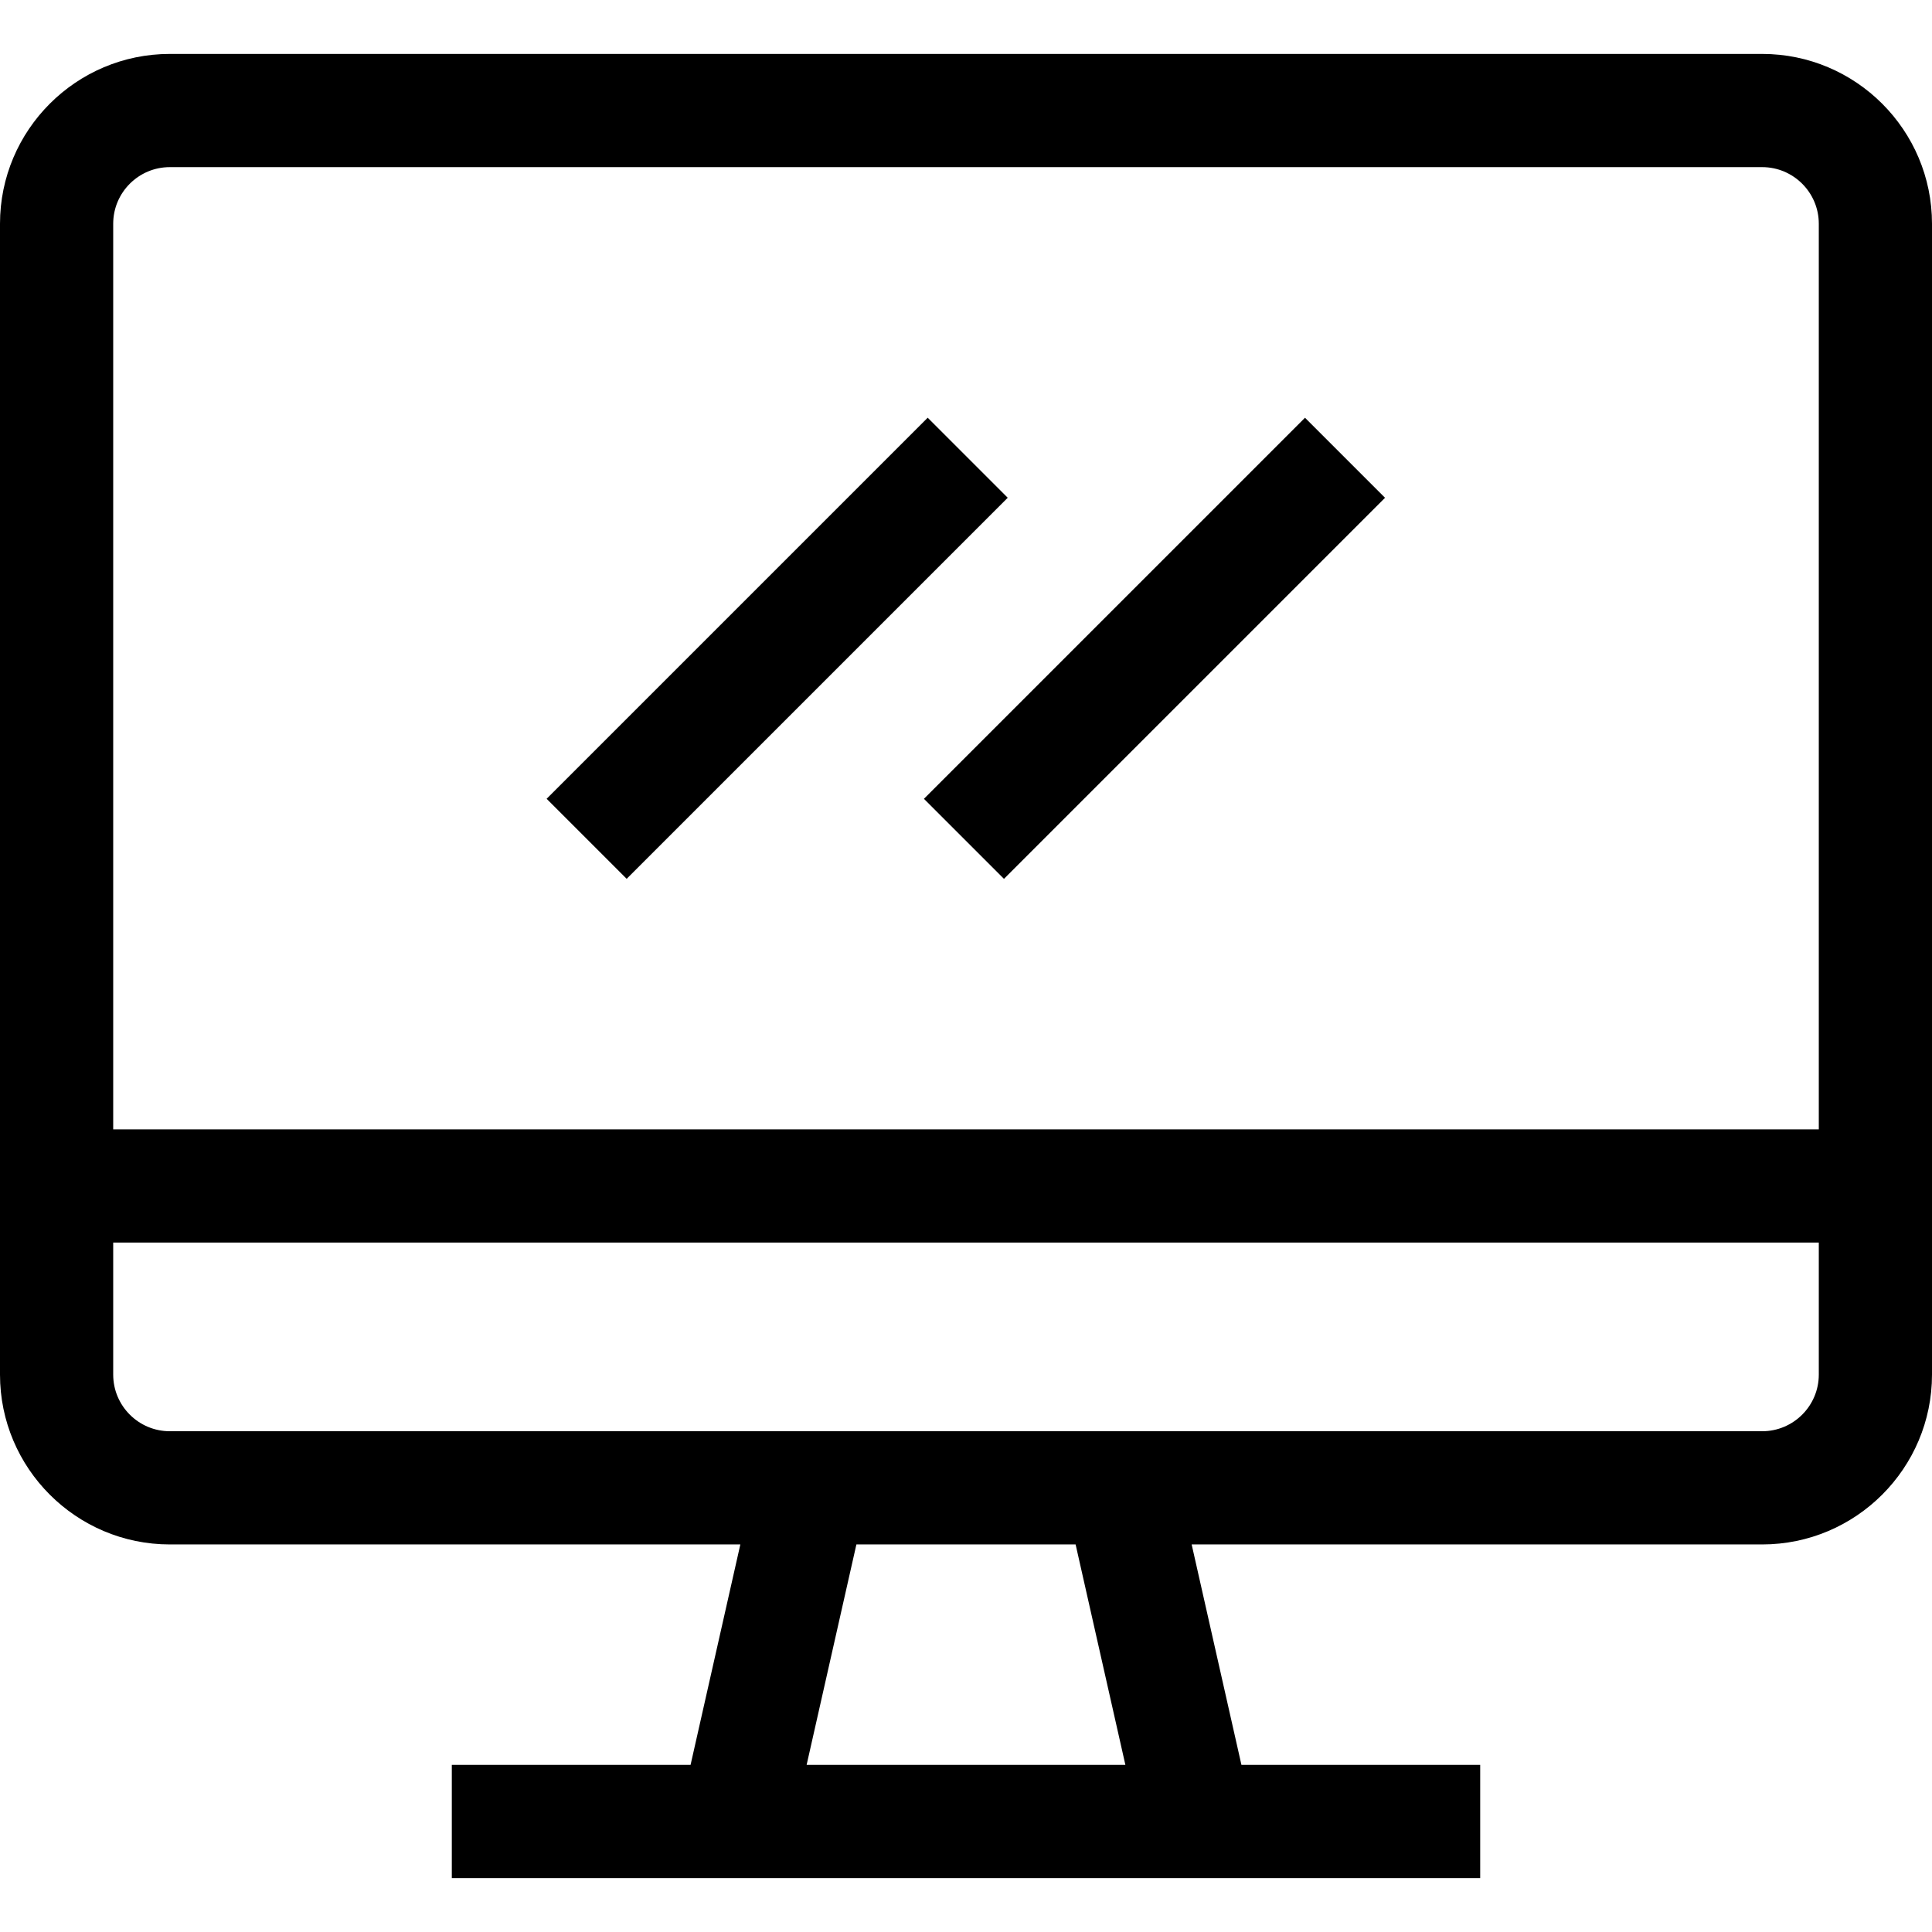
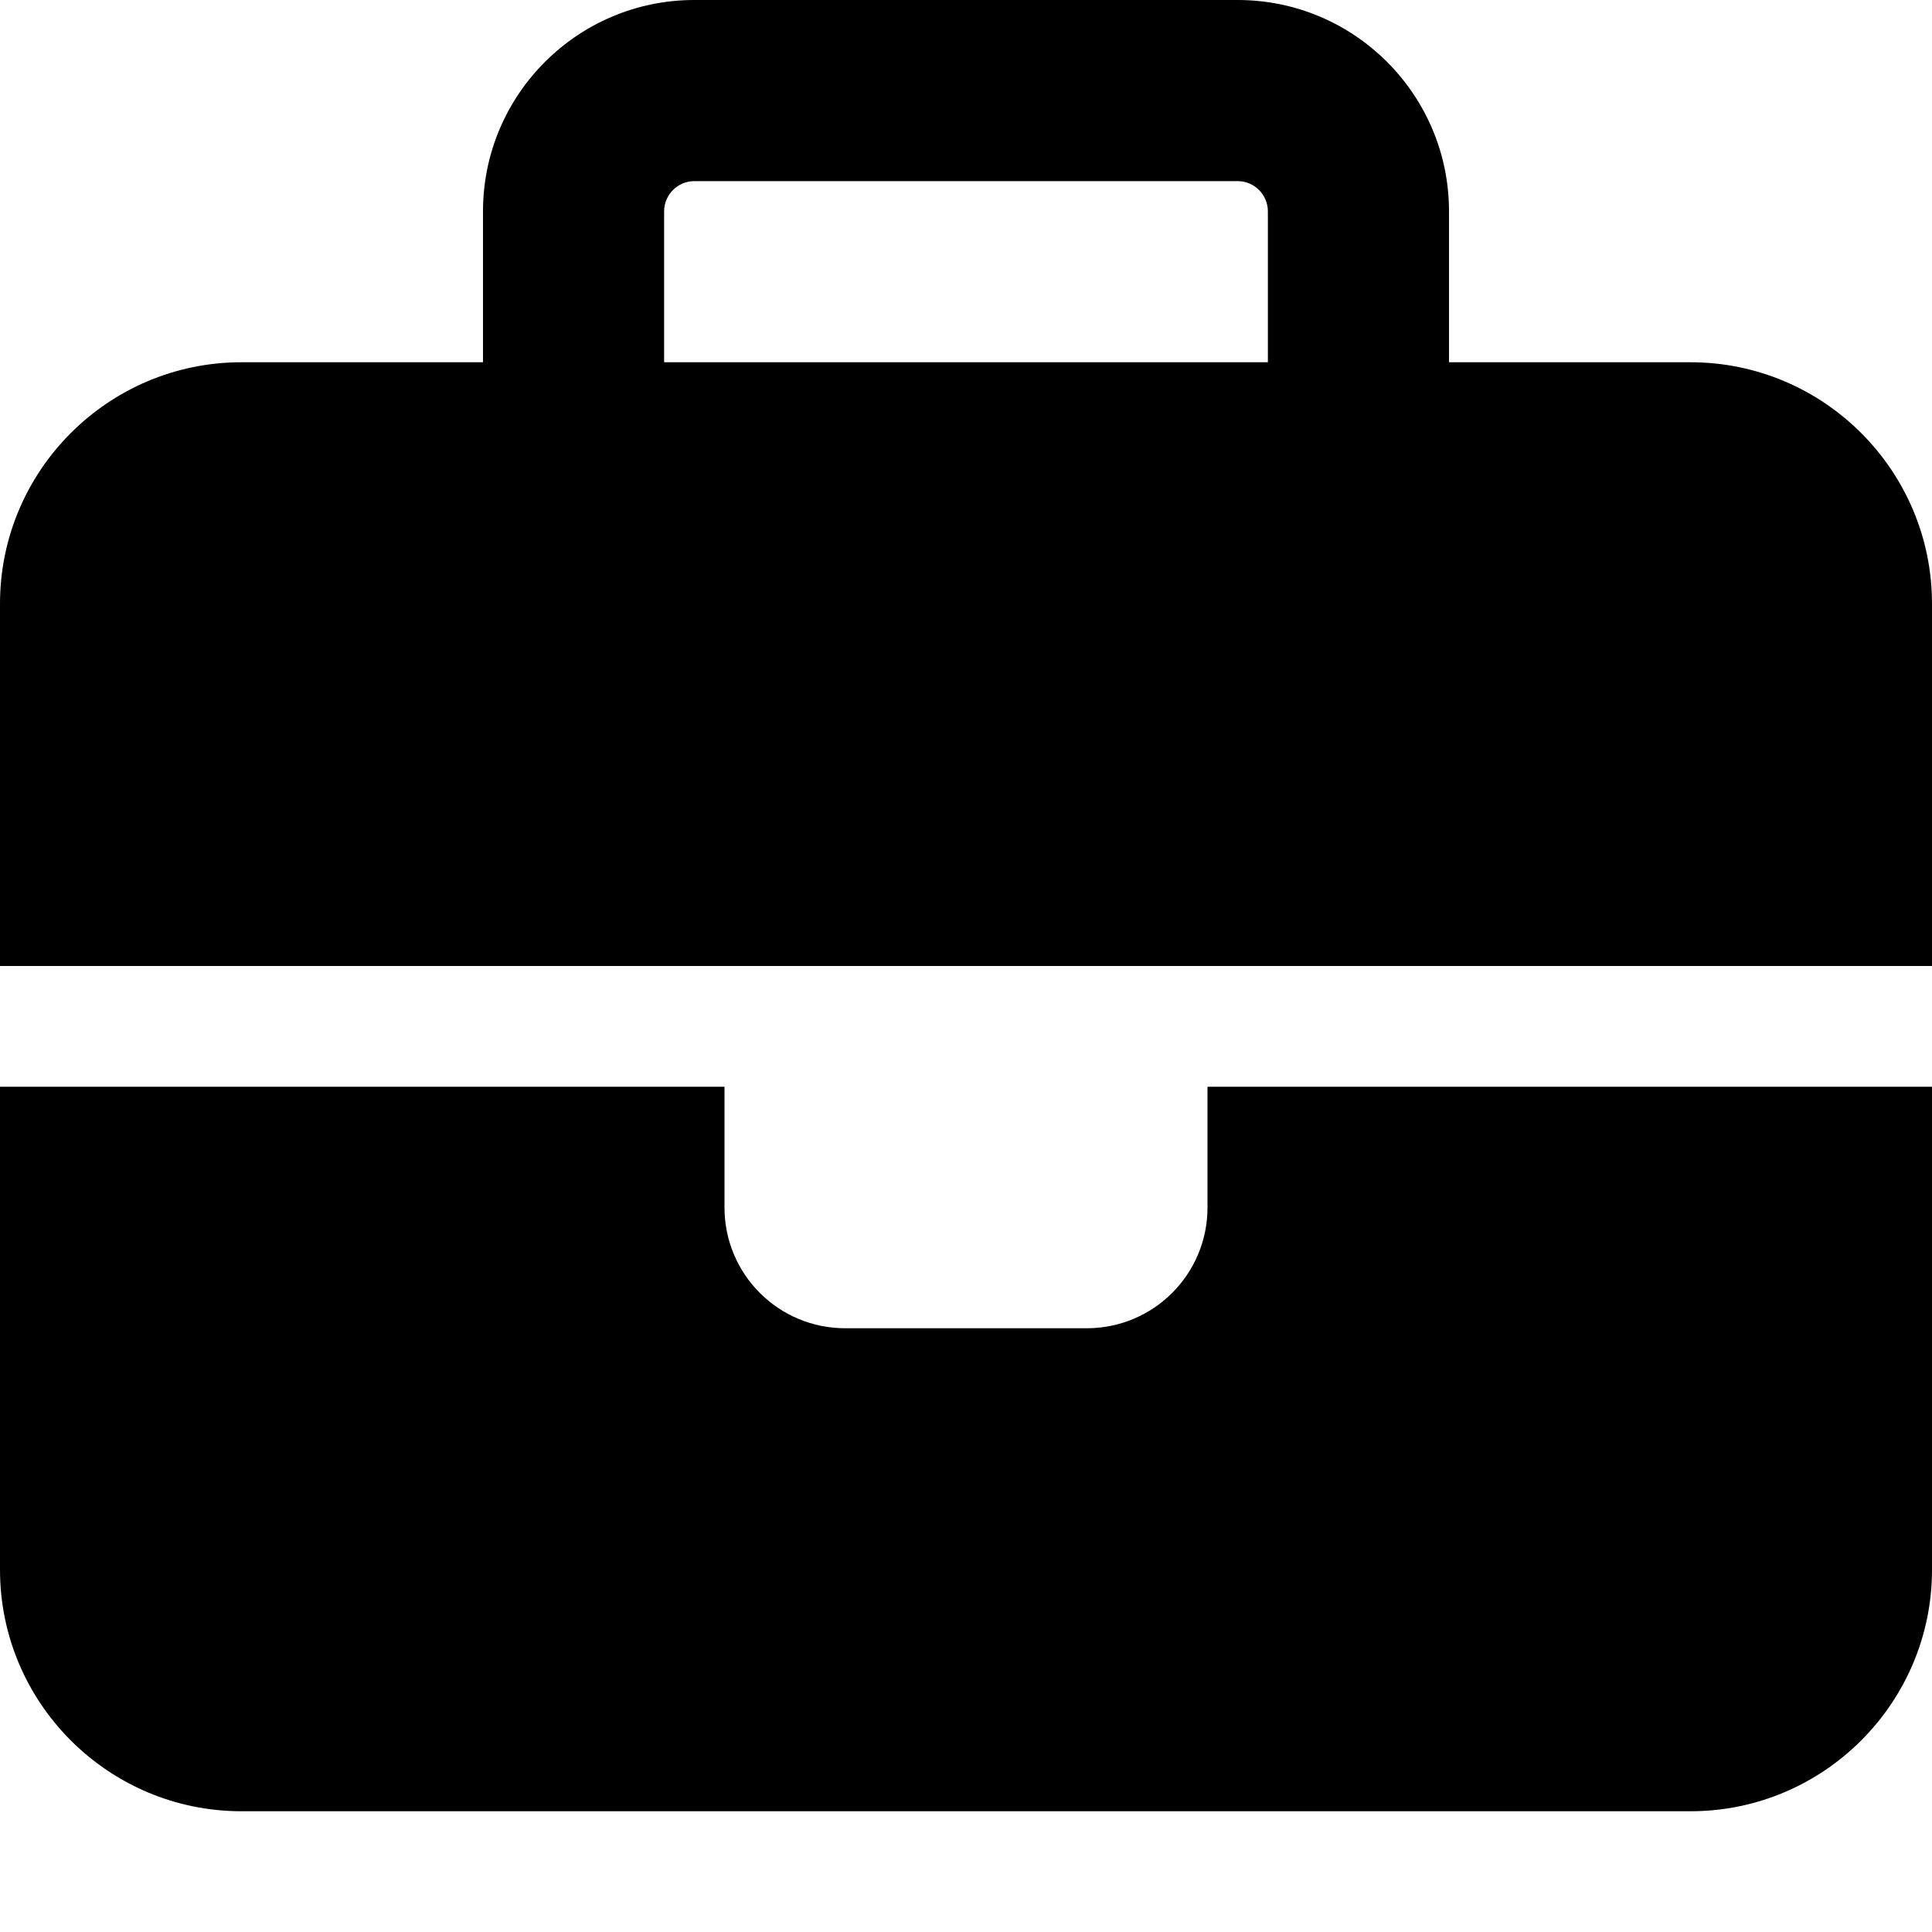
- <svg xmlns="http://www.w3.org/2000/svg" id="Capa_1" enable-background="new 0 0 512 512" height="512" viewBox="0 0 512 512" width="512">
-   <g>
-     <path d="m467 14.292h-422c-24.813 0-45 20.187-45 45v305c0 24.813 20.187 45 45 45h151.198l-13.189 58.416h-63.275v30h272.532v-30h-63.275l-13.189-58.416h151.198c24.813 0 45-20.187 45-45v-305c0-24.813-20.187-45-45-45zm-422 30h422c8.271 0 15 6.729 15 15v240h-452v-240c0-8.271 6.729-15 15-15zm240.047 365 13.189 58.416h-84.471l13.189-58.416zm181.953-30h-422c-8.271 0-15-6.729-15-15v-35h452v35c0 8.271-6.729 15-15 15z" />
-     <path d="m134.582 156.792h142.836v30h-142.836z" transform="matrix(.707 -.707 .707 .707 -61.139 195.981)" />
-     <path d="m234.582 156.792h142.836v30h-142.836z" transform="matrix(.707 -.707 .707 .707 -31.85 266.691)" />
-   </g>
+ <svg xmlns="http://www.w3.org/2000/svg" viewBox="0 0 512 512">
+   <path d="M184 48l144 0c4.4 0 8 3.6 8 8l0 40L176 96l0-40c0-4.4 3.6-8 8-8zm-56 8l0 40L64 96C28.7 96 0 124.7 0 160l0 96 192 0 128 0 192 0 0-96c0-35.3-28.7-64-64-64l-64 0 0-40c0-30.9-25.1-56-56-56L184 0c-30.9 0-56 25.1-56 56zM512 288l-192 0 0 32c0 17.7-14.3 32-32 32l-64 0c-17.7 0-32-14.3-32-32l0-32L0 288 0 416c0 35.3 28.7 64 64 64l384 0c35.3 0 64-28.7 64-64l0-128z" />
</svg>
